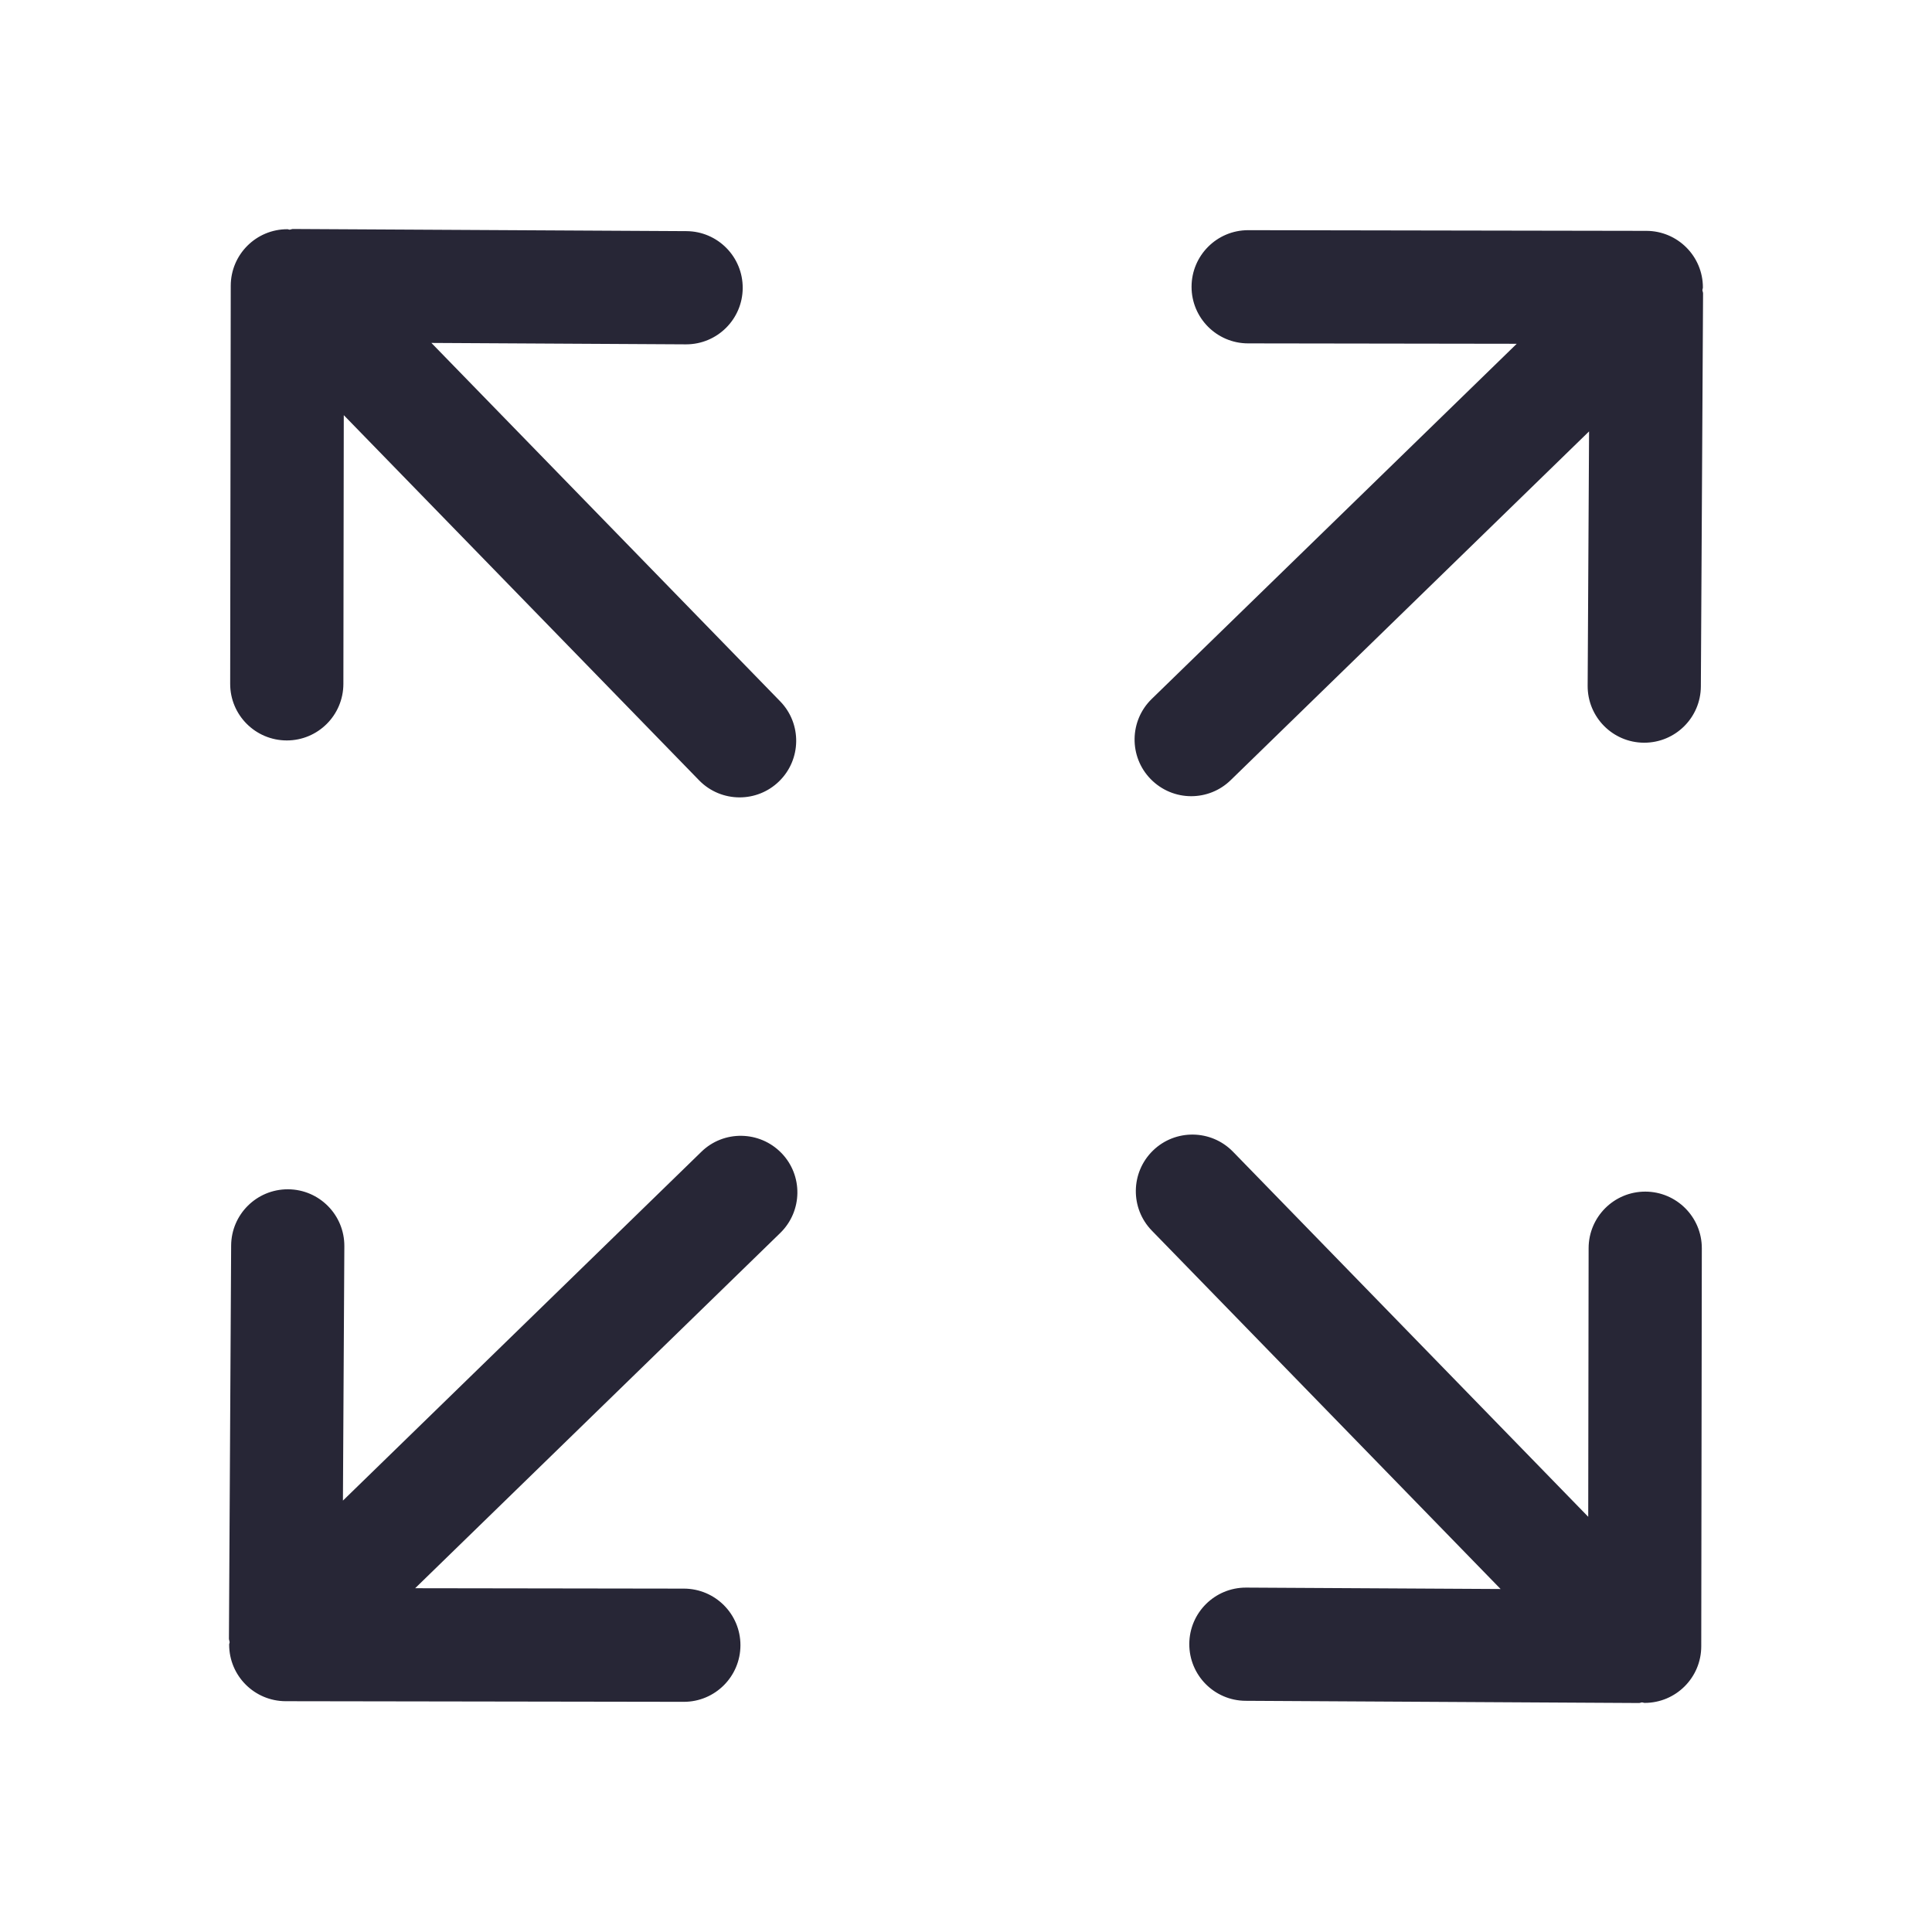
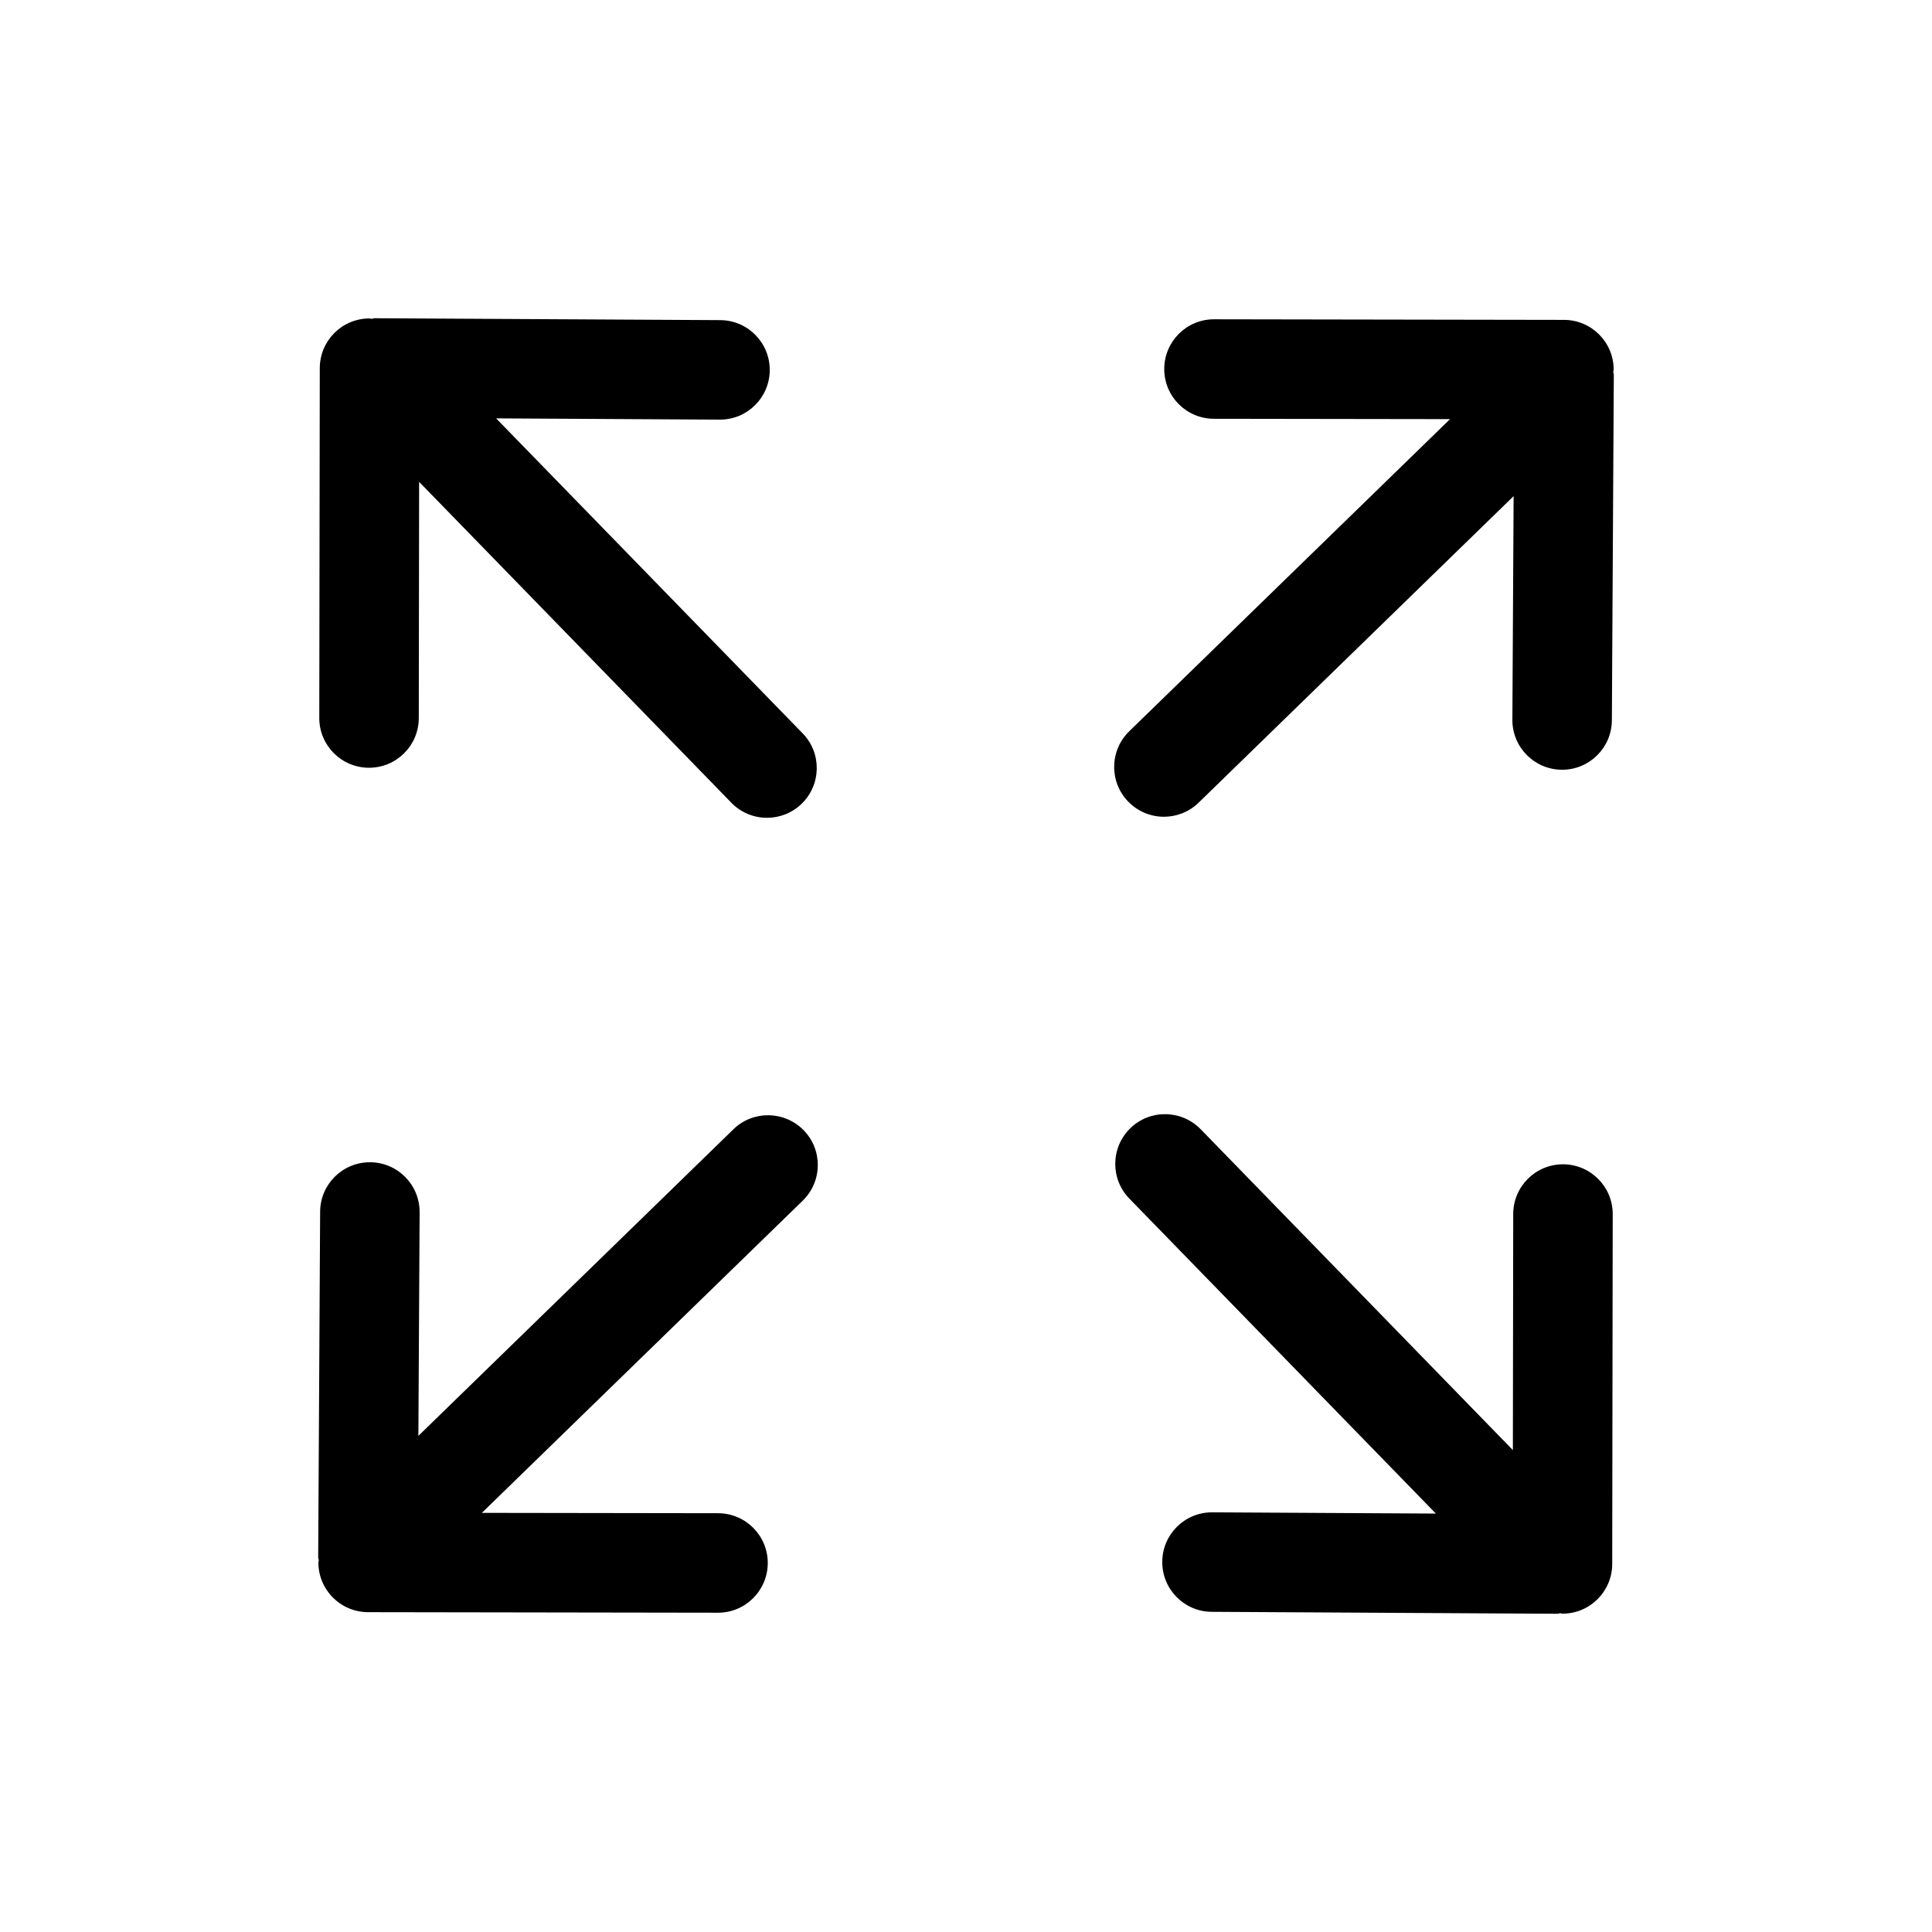
<svg xmlns="http://www.w3.org/2000/svg" class="icon" width="200px" height="200.00px" viewBox="0 0 1024 1024" version="1.1">
-   <path d="M631.37 422c7.53 0 15.09-2.82 20.91-8.49l189.96-184.86-0.75 134.82c-0.09 16.59 13.26 30.09 29.82 30.18 0.06 0 0.12 0 0.18 0 16.5 0 29.91-13.32 30-29.82l1.17-208.32c0-0.63-0.33-1.17-0.36-1.8 0.03-0.48 0.27-0.84 0.27-1.32 0.03-16.56-13.38-30-29.97-30.03L661.58 122l-0.03 0c-16.56 0-29.97 13.41-30 29.97C631.52 168.53 644.96 182 661.52 182l142.38 0.21-193.47 188.25c-11.88 11.55-12.12 30.57-0.6 42.42C615.74 418.94 623.54 422 631.37 422zM872.03 631.58L872.03 631.58c-16.59 0-30 13.41-30.03 29.97l-0.21 142.38-188.28-193.5c-11.55-11.85-30.54-12.15-42.42-0.6-11.88 11.58-12.12 30.57-0.6 42.42l184.86 189.96-134.82-0.75c-0.06 0-0.12 0-0.18 0-16.5 0-29.91 13.32-30 29.82-0.09 16.59 13.26 30.09 29.82 30.18l208.35 1.17c0.06 0 0.12 0 0.18 0 0.6 0 1.05-0.3 1.65-0.33 0.48 0.03 0.84 0.27 1.32 0.27l0.03 0c16.56 0 29.97-13.41 30-29.97L902 661.61C902.03 645.08 888.62 631.61 872.03 631.58zM228.65 181.76l134.82 0.75c0.06 0 0.12 0 0.18 0 16.5 0 29.91-13.32 30-29.82 0.09-16.59-13.26-30.09-29.82-30.18L155.45 121.37c-0.06 0-0.12 0-0.18 0-0.63 0-1.17 0.33-1.77 0.36-0.42 0-0.75-0.24-1.17-0.24 0 0-0.03 0-0.03 0-16.56 0-29.97 13.41-30 29.97L122 362.42c-0.03 16.56 13.38 30 29.97 30.03 0 0 0.03 0 0.03 0 16.56 0 29.97-13.41 30-29.97l0.21-142.44 188.28 193.5c5.88 6.06 13.71 9.09 21.51 9.09 7.53 0 15.09-2.82 20.91-8.49 11.88-11.55 12.15-30.57 0.6-42.42L228.65 181.76zM371.72 610.49l-189.96 184.86 0.75-134.82c0.09-16.59-13.26-30.09-29.82-30.18-0.06 0-0.12 0-0.18 0-16.5 0-29.91 13.32-30 29.82l-1.17 208.35c0 0.66 0.33 1.23 0.36 1.89 0 0.42-0.24 0.78-0.24 1.23-0.03 16.56 13.38 30 29.97 30.03L362.42 902c0 0 0.03 0 0.03 0 16.56 0 29.97-13.41 30-29.97s-13.38-30-29.97-30.03l-142.44-0.21 193.5-188.28c11.88-11.58 12.15-30.57 0.6-42.42S383.57 598.91 371.72 610.49z" fill="#272636" />
+   <path d="M616.915 432.898c6.618 0 13.263-2.479 18.378-7.462l166.957-162.475-0.659 118.494c-0.079 14.581 11.654 26.446 26.209 26.525 0.053 0 0.105 0 0.158 0 14.502 0 26.288-11.707 26.367-26.209l1.028-183.094c0-0.554-0.29-1.028-0.316-1.582 0.026-0.422 0.237-0.738 0.237-1.16 0.026-14.555-11.76-26.367-26.341-26.394L643.467 169.227l-0.026 0c-14.555 0-26.341 11.786-26.367 26.341C617.047 210.122 628.859 221.961 643.414 221.961l125.139 0.185-170.042 165.454c-10.441 10.151-10.652 26.868-0.527 37.283C603.178 430.209 610.033 432.898 616.915 432.898zM828.433 617.1L828.433 617.1c-14.581 0-26.367 11.786-26.394 26.341l-0.185 125.139-165.48-170.068c-10.151-10.415-26.842-10.679-37.283-0.527-10.441 10.178-10.652 26.868-0.527 37.283l162.475 166.957-118.494-0.659c-0.053 0-0.105 0-0.158 0-14.502 0-26.288 11.707-26.367 26.209-0.079 14.581 11.654 26.446 26.209 26.525l183.12 1.028c0.053 0 0.105 0 0.158 0 0.527 0 0.923-0.264 1.45-0.29 0.422 0.026 0.738 0.237 1.16 0.237l0.026 0c14.555 0 26.341-11.786 26.367-26.341L854.773 643.493C854.8 628.965 843.014 617.126 828.433 617.1zM262.962 221.75l118.494 0.659c0.053 0 0.105 0 0.158 0 14.502 0 26.288-11.707 26.367-26.209 0.079-14.581-11.654-26.446-26.209-26.525L198.626 168.673c-0.053 0-0.105 0-0.158 0-0.554 0-1.028 0.29-1.556 0.316-0.369 0-0.659-0.211-1.028-0.211 0 0-0.026 0-0.026 0-14.555 0-26.341 11.786-26.367 26.341L169.227 380.533c-0.026 14.555 11.76 26.367 26.341 26.394 0 0 0.026 0 0.026 0 14.555 0 26.341-11.786 26.367-26.341l0.185-125.191 165.48 170.068c5.168 5.326 12.05 7.989 18.905 7.989 6.618 0 13.263-2.479 18.378-7.462 10.441-10.151 10.679-26.868 0.527-37.283L262.962 221.75zM388.707 598.563l-166.957 162.475 0.659-118.494c0.079-14.581-11.654-26.446-26.209-26.525-0.053 0-0.105 0-0.158 0-14.502 0-26.288 11.707-26.367 26.209l-1.028 183.12c0 0.58 0.29 1.081 0.316 1.661 0 0.369-0.211 0.686-0.211 1.081-0.026 14.555 11.76 26.367 26.341 26.394L380.533 854.773c0 0 0.026 0 0.026 0 14.555 0 26.341-11.786 26.367-26.341s-11.76-26.367-26.341-26.394l-125.191-0.185 170.068-165.48c10.441-10.178 10.679-26.868 0.527-37.283S399.122 588.386 388.707 598.563z" />
</svg>
